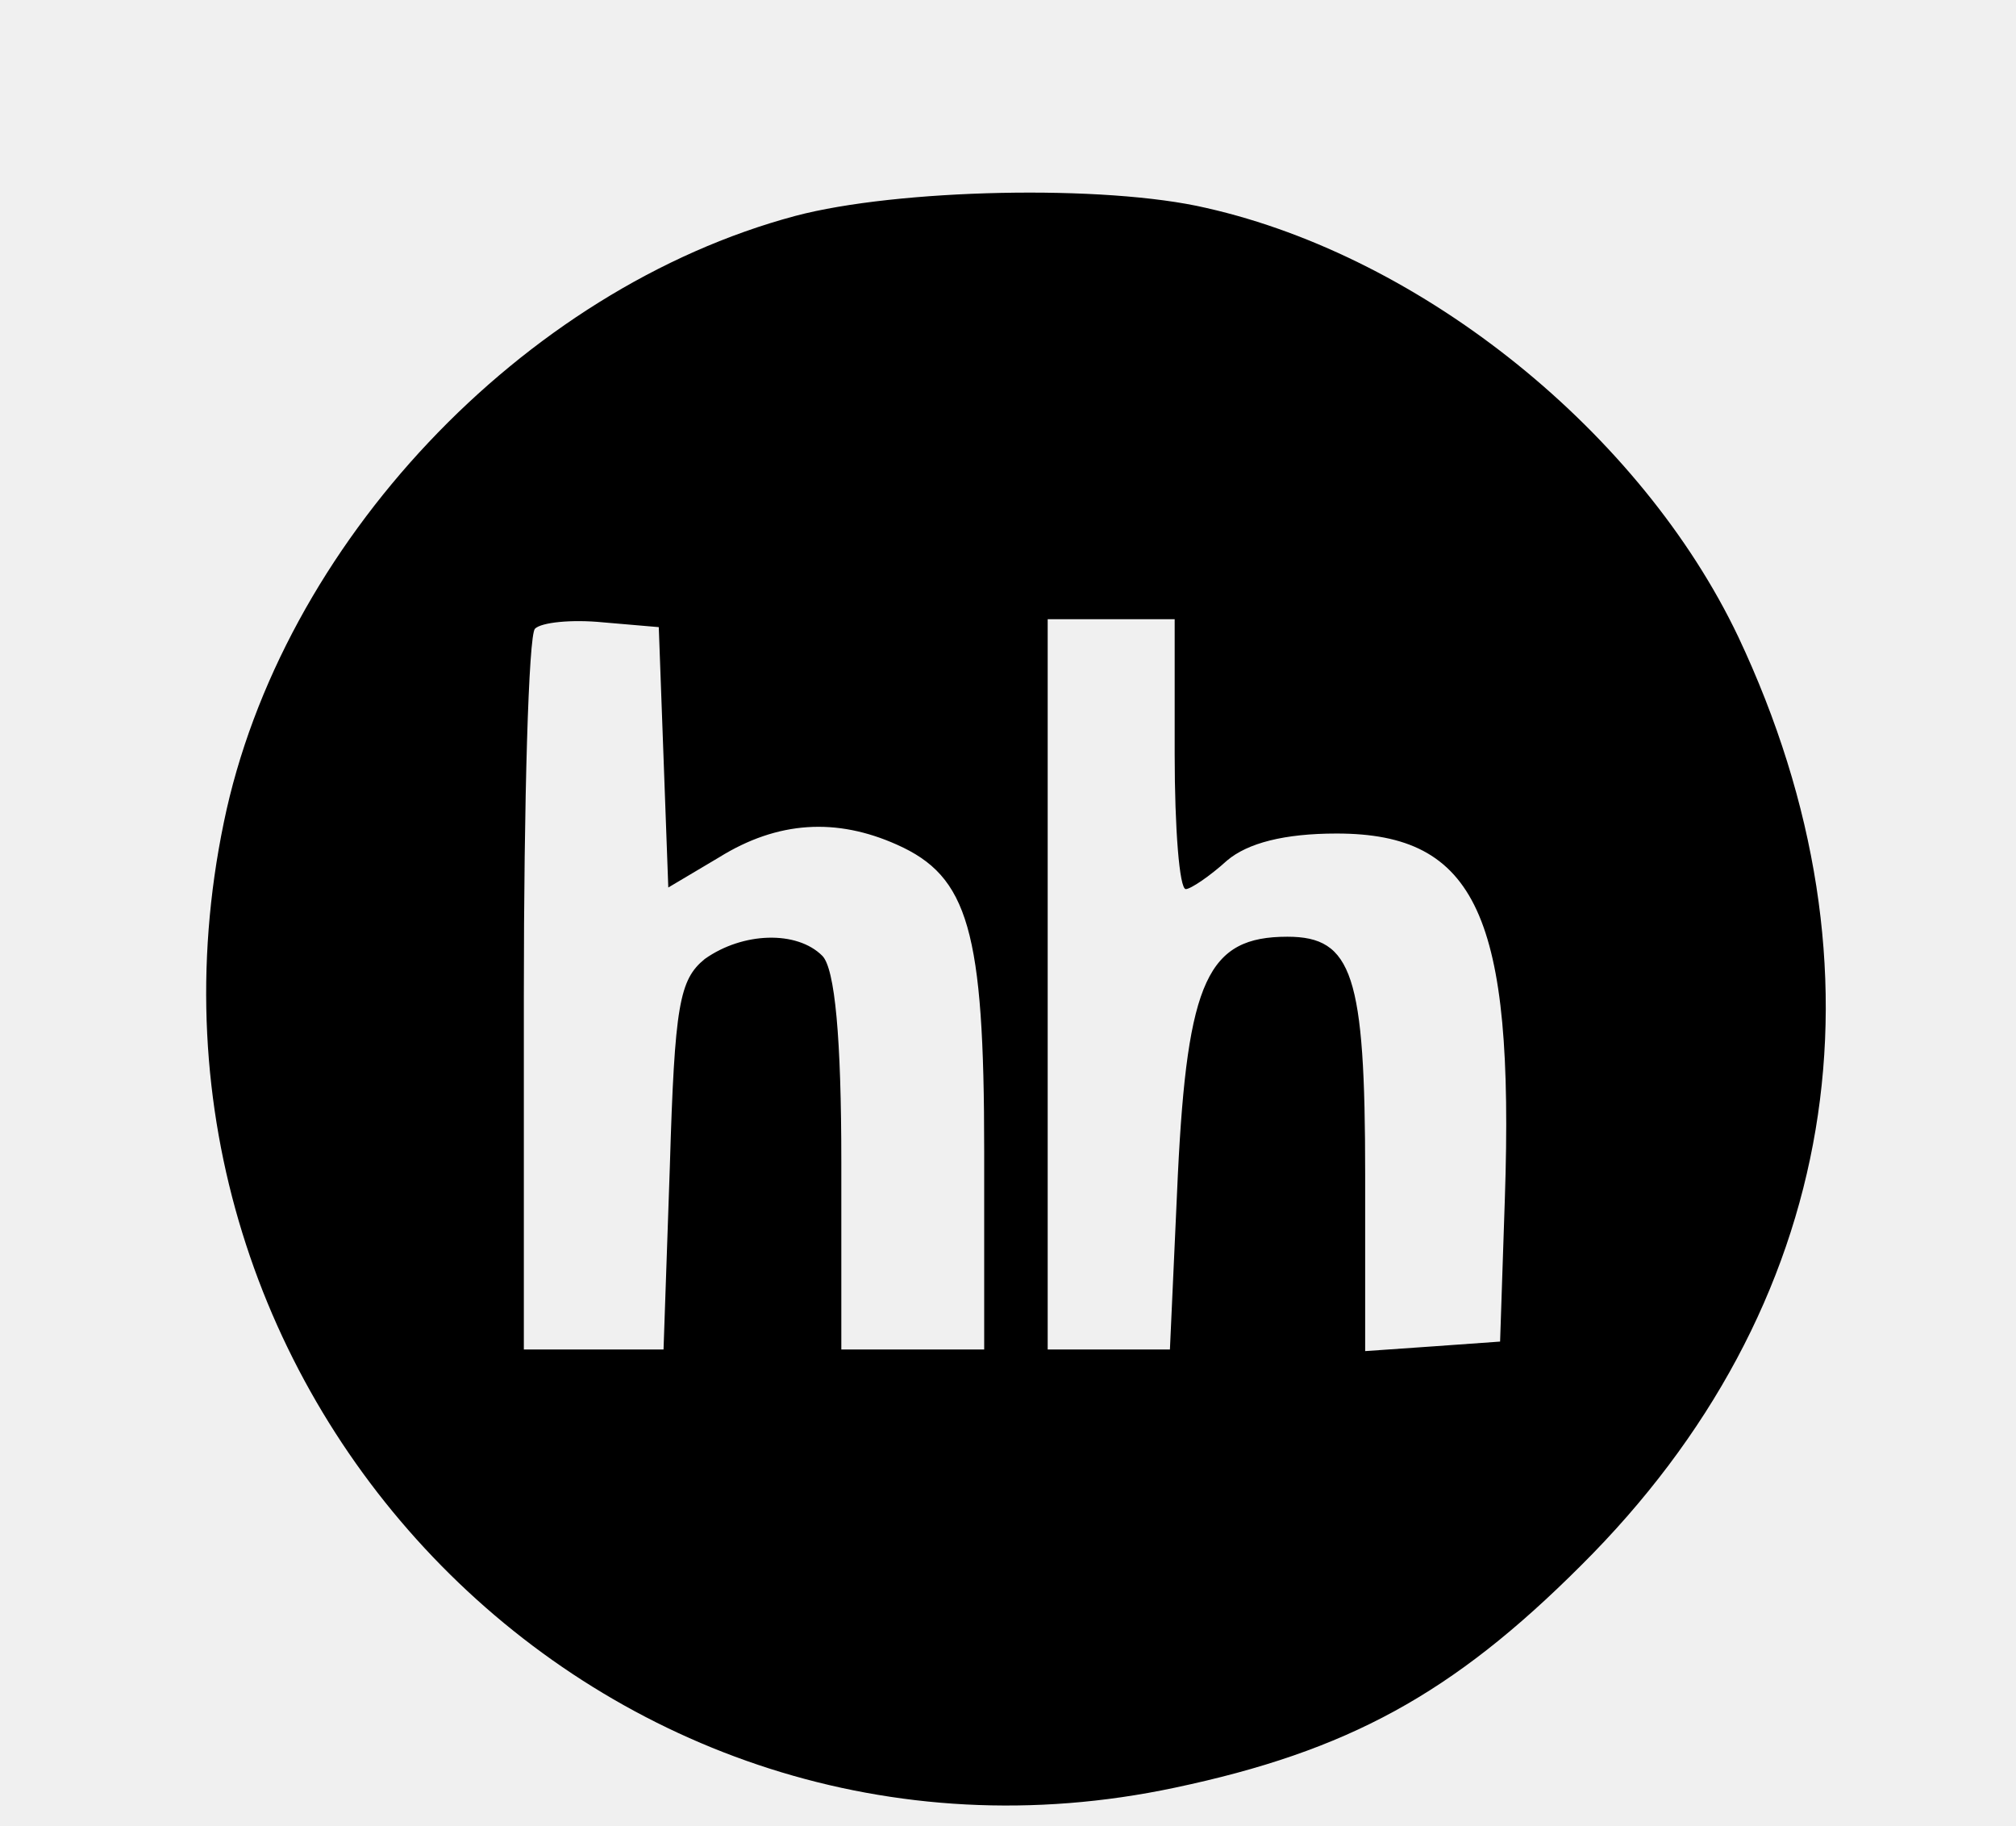
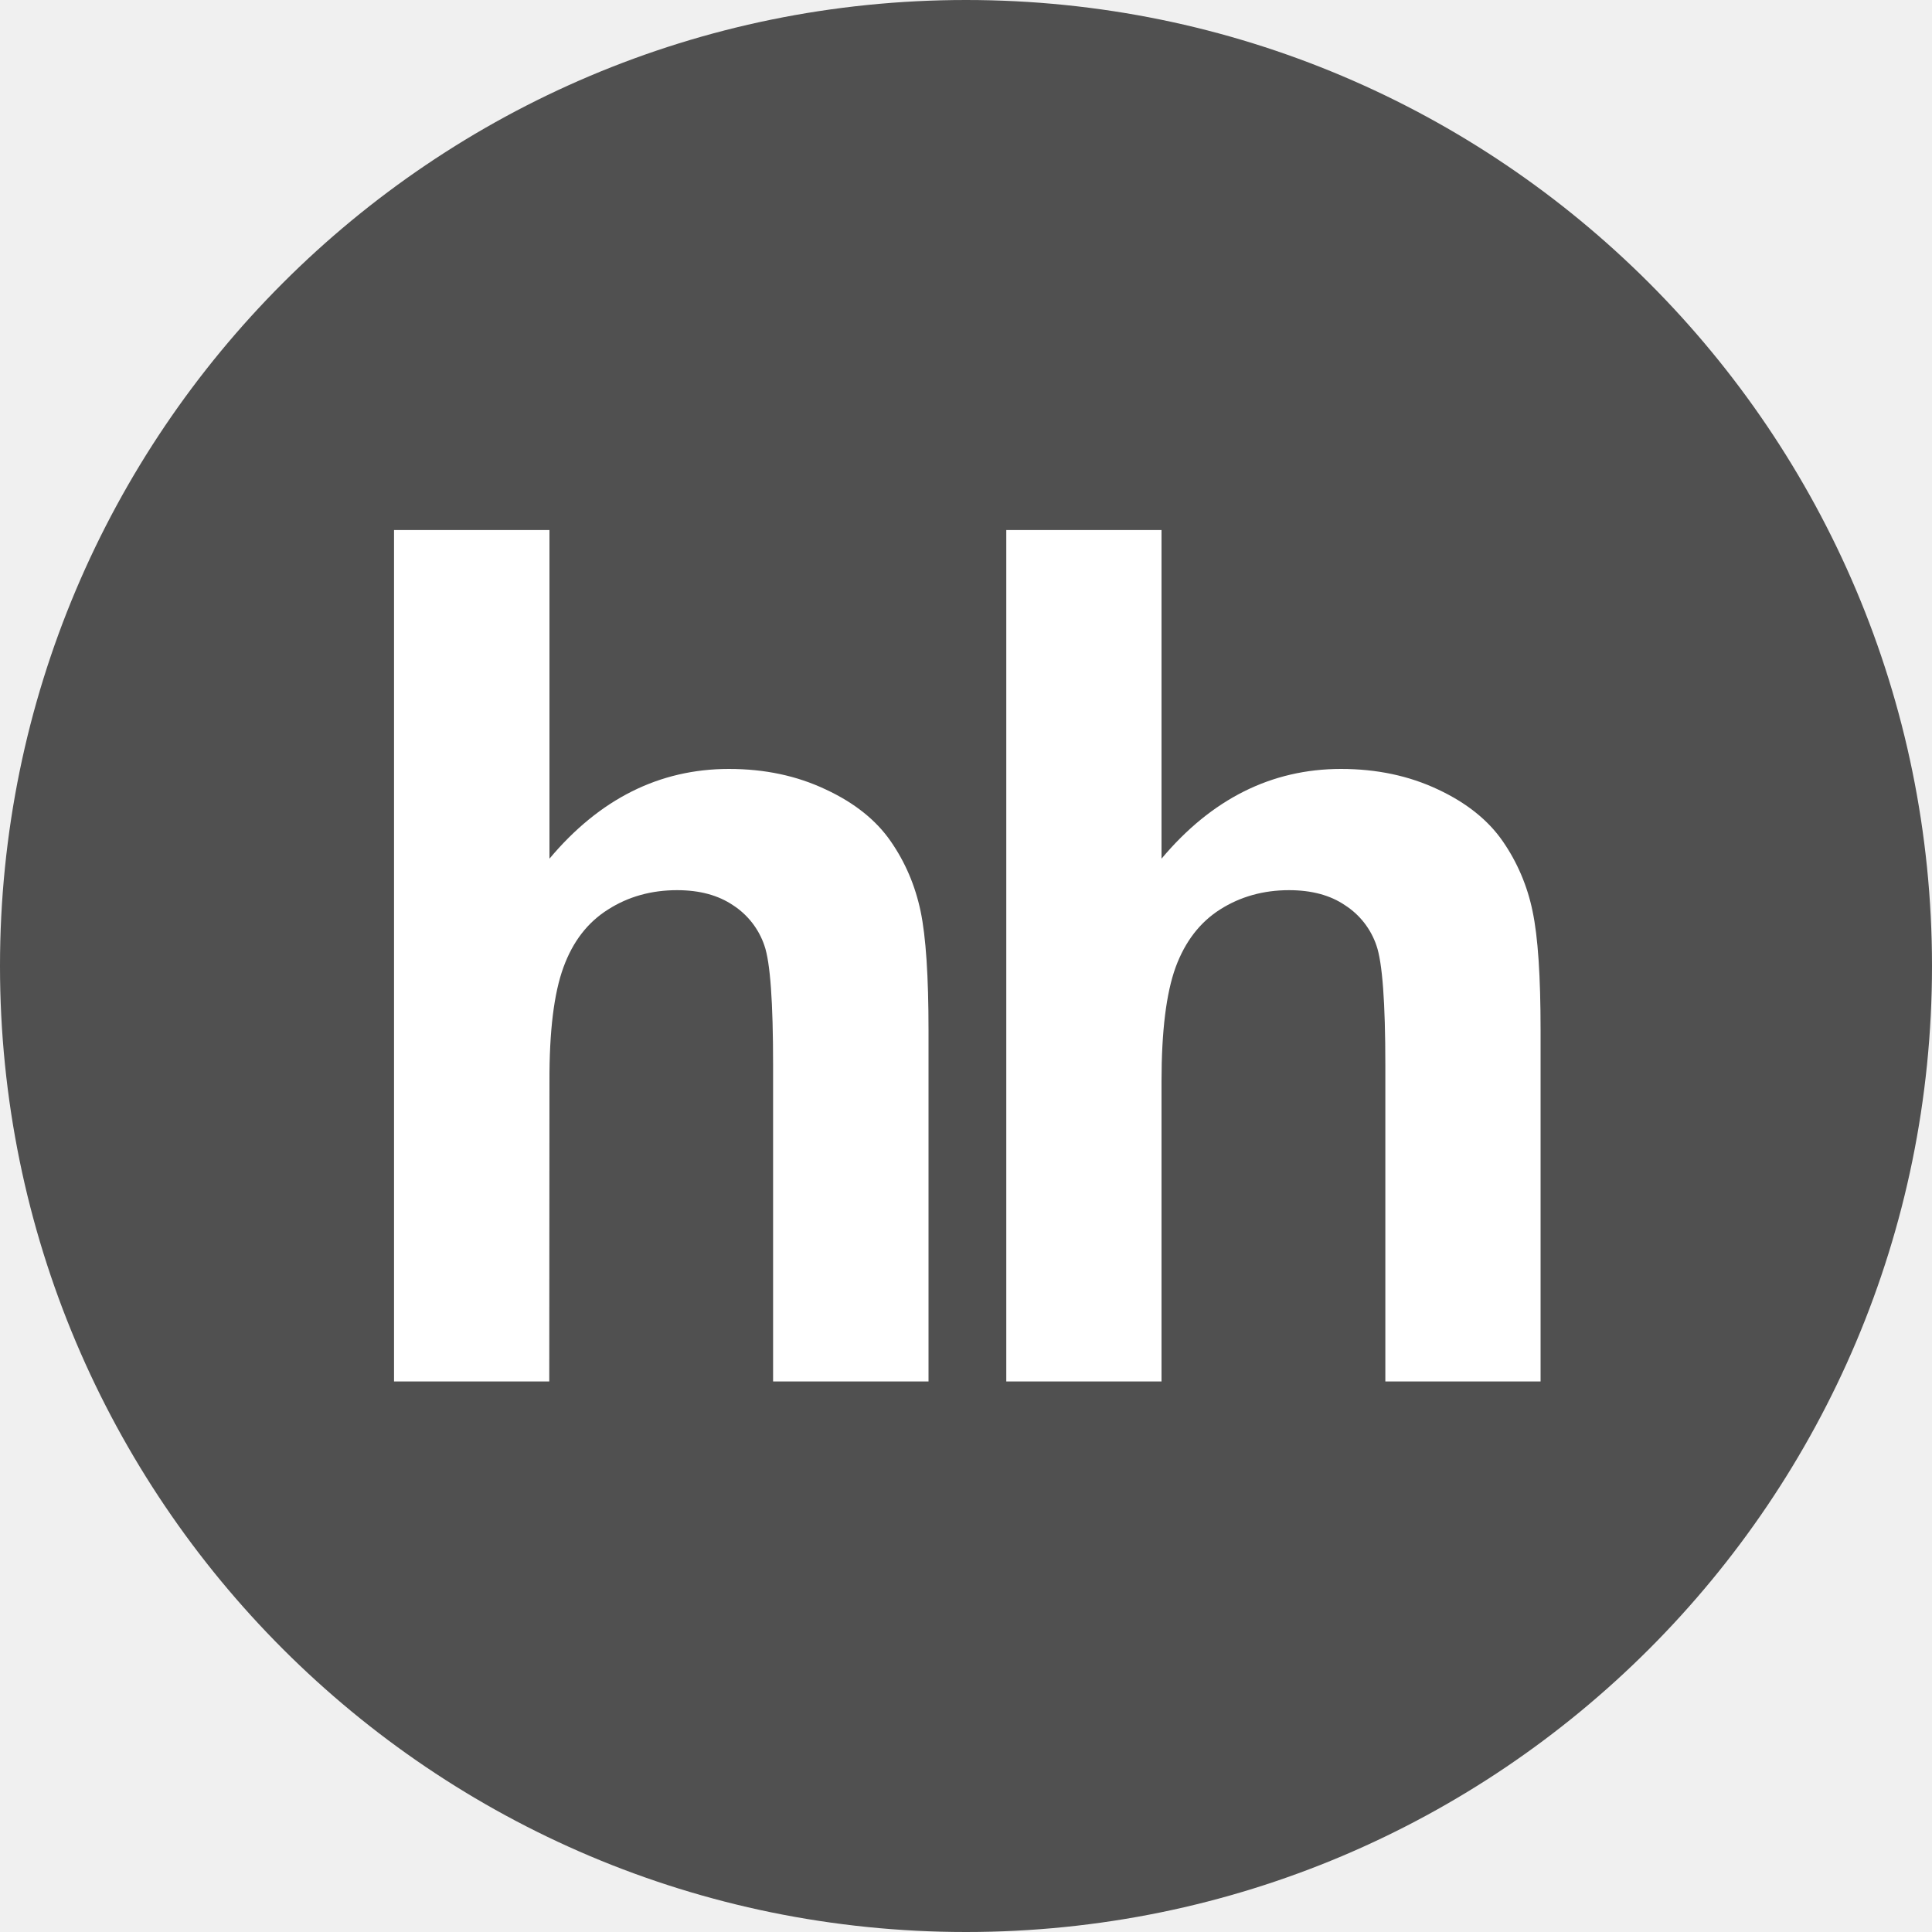
- <svg xmlns="http://www.w3.org/2000/svg" version="1.0" width="127pt" height="115pt" viewBox="0 0 127 115" preserveAspectRatio="xMidYMid meet">
-   <g transform="translate(0,115) scale(0.1,-0.1)" fill="#000000" stroke="none">
-     <path d="M501 1014 c-172 -46 -324 -207 -360 -382 -75 -362 241 -684 599 -608 109 23 175 59 256 140 163 162 198 375 99 585 -61 128 -198 239 -335 270 -64 15 -195 12 -259 -5z m-83 -341 l3 -82 32 19 c37 23 74 25 112 8 45 -20 55 -54 55 -193 l0 -125 -45 0 -45 0 0 118 c0 78 -4 122 -12 130 -16 16 -50 15 -74 -2 -16 -13 -19 -29 -22 -130 l-4 -116 -44 0 -44 0 0 223 c0 123 3 227 7 231 4 4 23 6 43 4 l35 -3 3 -82z m322 2 c0 -47 3 -85 7 -85 3 0 15 8 26 18 13 11 36 17 69 17 88 0 112 -52 106 -230 l-3 -90 -42 -3 -43 -3 0 111 c0 126 -8 150 -49 150 -50 0 -63 -27 -69 -150 l-5 -110 -38 0 -39 0 0 230 0 230 40 0 40 0 0 -85z" />
+ <svg xmlns="http://www.w3.org/2000/svg" width="20" height="20" viewBox="0 0 20 20" fill="none">
+   <g clip-path="url(#clip0_6_330)">
+     <path d="M10 20C15.523 20 20 15.523 20 10C20 4.477 15.523 0 10 0C4.477 0 0 4.477 0 10C0 15.523 4.477 20 10 20Z" fill="#505050" />
+     <path d="M5.688 5.487V8.889C6.206 8.271 6.826 7.96 7.546 7.96C7.917 7.96 8.249 8.031 8.547 8.172C8.846 8.311 9.069 8.49 9.22 8.708C9.372 8.927 9.474 9.168 9.53 9.433C9.585 9.697 9.612 10.107 9.612 10.664V14.301H8.003V11.025C8.003 10.375 7.974 9.963 7.913 9.788C7.855 9.617 7.741 9.47 7.59 9.372C7.435 9.267 7.242 9.215 7.009 9.215C6.742 9.215 6.503 9.282 6.295 9.415C6.083 9.548 5.93 9.747 5.833 10.013C5.735 10.28 5.686 10.674 5.688 11.195L5.686 14.301H4.079V5.487H5.688H5.688ZM12.024 5.487V8.889C12.542 8.271 13.163 7.96 13.882 7.96C14.252 7.96 14.586 8.031 14.885 8.172C15.182 8.311 15.405 8.49 15.556 8.708C15.707 8.926 15.812 9.173 15.865 9.433C15.921 9.697 15.948 10.107 15.948 10.664V14.301H14.341V11.025C14.341 10.375 14.31 9.963 14.249 9.788C14.191 9.617 14.077 9.47 13.925 9.372C13.772 9.267 13.577 9.215 13.344 9.215C13.078 9.215 12.839 9.282 12.63 9.415C12.421 9.548 12.268 9.747 12.17 10.013C12.073 10.28 12.024 10.674 12.024 11.195V14.301H10.417V5.487H12.024Z" fill="white" />
  </g>
+   <defs>
+     <clipPath id="clip0_6_330">
+       <rect width="20" height="20" fill="white" />
+     </clipPath>
+   </defs>
</svg>
